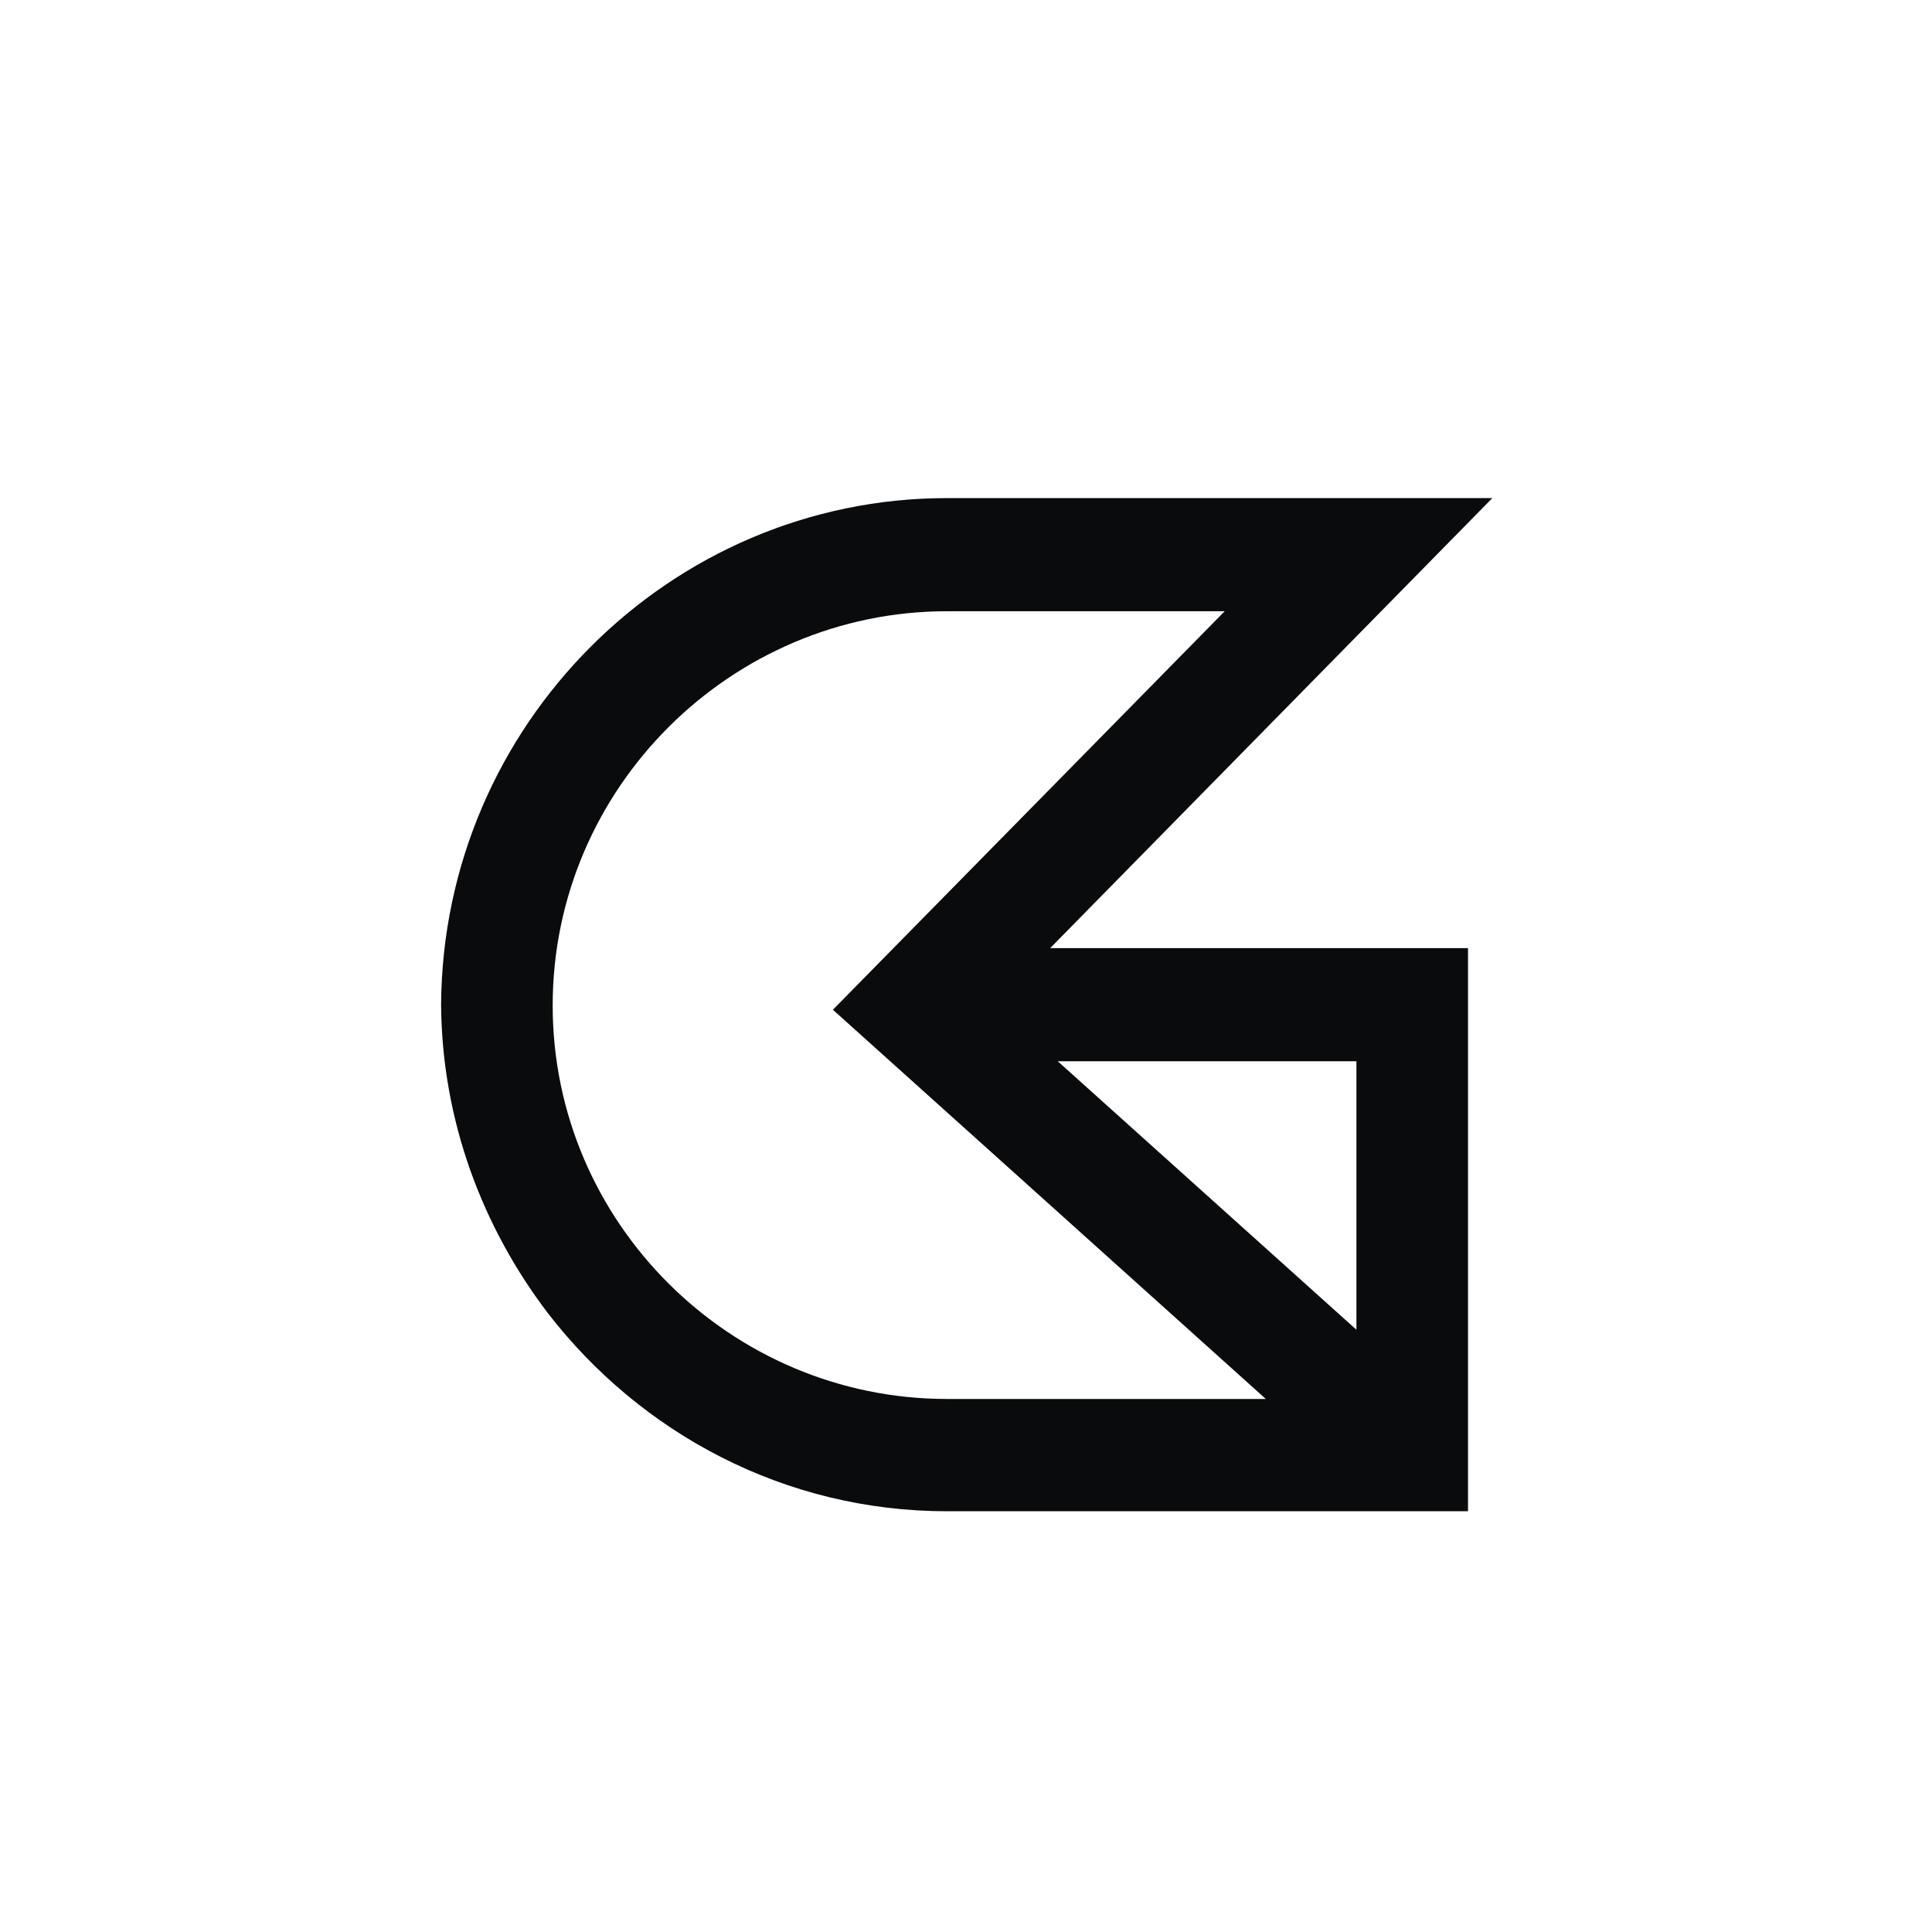
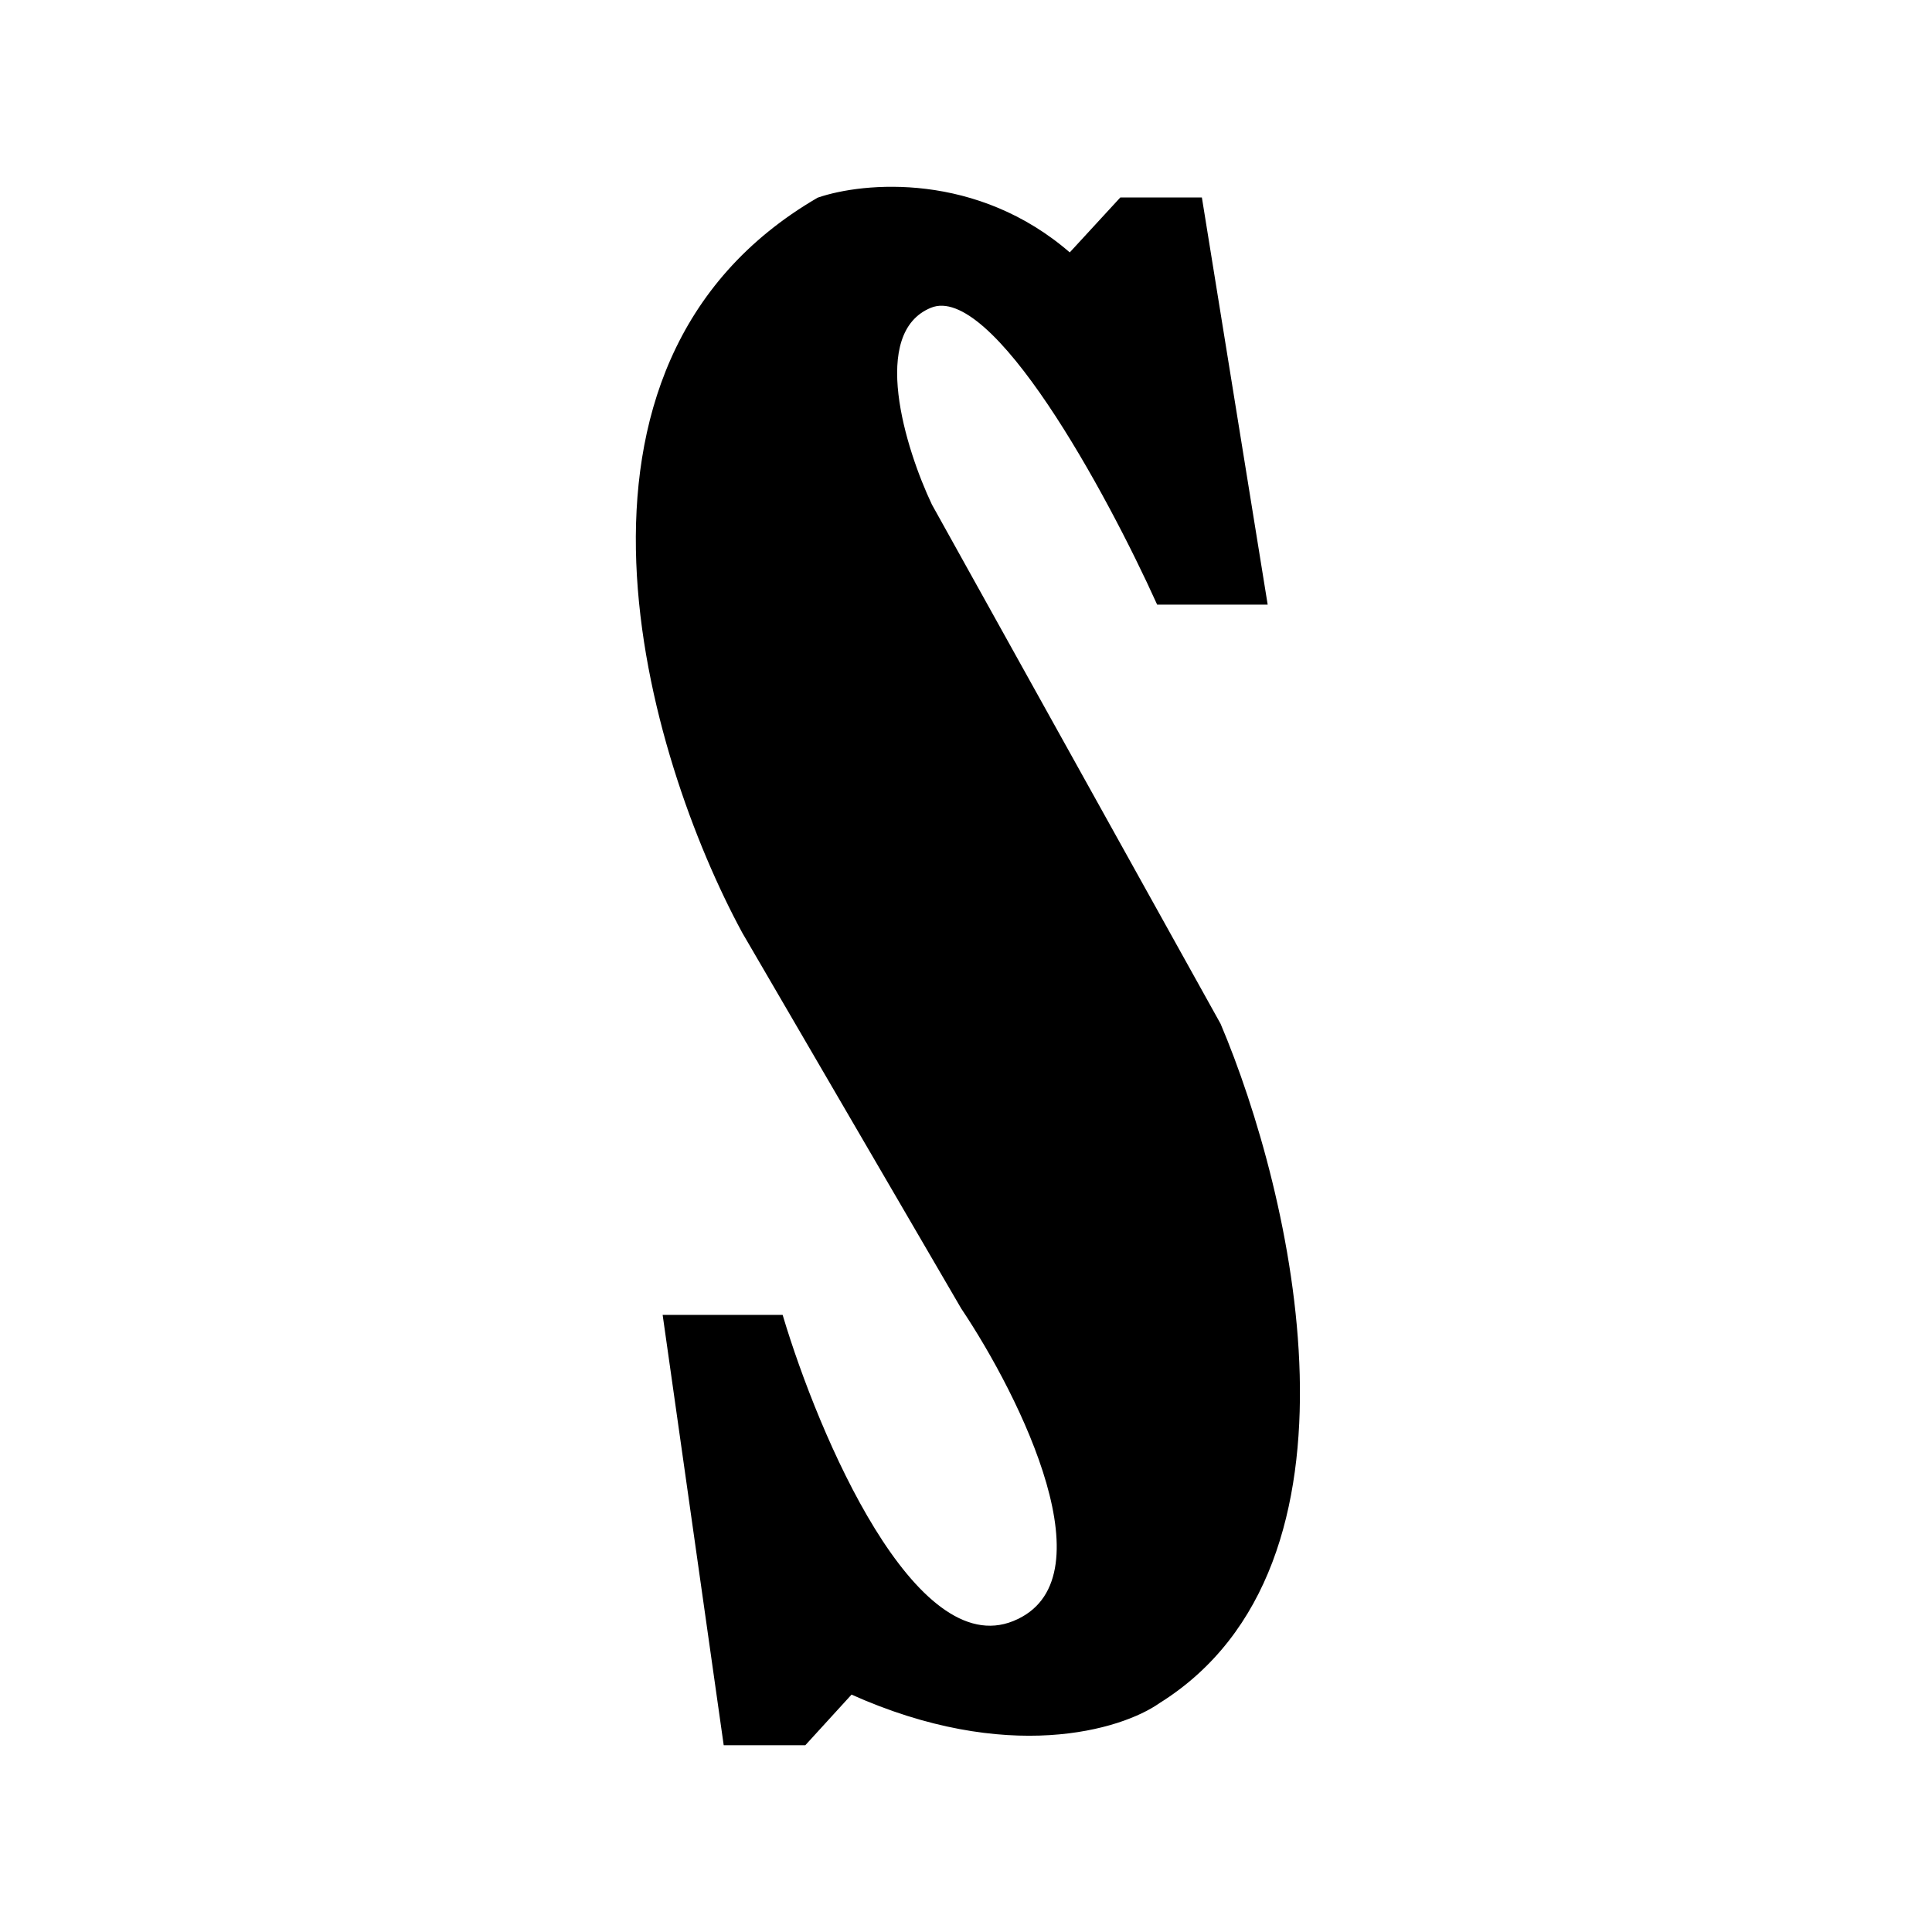
<svg xmlns="http://www.w3.org/2000/svg" width="512" height="512" viewBox="0 0 512 512" fill="none">
  <rect width="512" height="512" fill="white" />
-   <path d="M395.485 132H250.965C177.593 132 117.339 192.189 116.895 266.25C117.117 296.904 127.789 325.096 145.132 347.919C169.811 379.915 208.053 400.5 250.965 400.5H389.037V251.259H278.312L395.485 132ZM359.466 281.241V352.394L280.313 281.241H359.466ZM335.453 370.741H250.965C193.601 370.741 146.466 323.977 146.466 266.474C146.466 208.746 193.824 161.982 250.965 161.982H324.559L220.727 267.592L335.453 370.741Z" fill="#0A0B0C" />
+   <path d="M306.981 159.736H335.362L318.086 52.838H297.109L283.536 67.583C258.857 45.957 228.831 48.742 216.903 52.838C140.892 97.072 172.07 200.693 197.16 246.975L255.155 346.501C270.785 369.846 295.382 419.241 268.729 430.053C242.076 440.866 216.492 380.495 207.032 348.958H176.183L192.224 462H213.201L225.541 448.484C267.001 467.161 297.109 457.904 306.981 450.942C365.223 414.572 341.943 316.193 323.022 271.549L246.518 133.933C239.525 119.189 229.736 87.979 246.518 81.098C263.299 74.218 293.819 130.657 306.981 159.736Z" fill="black" stroke="black" />
</svg>
